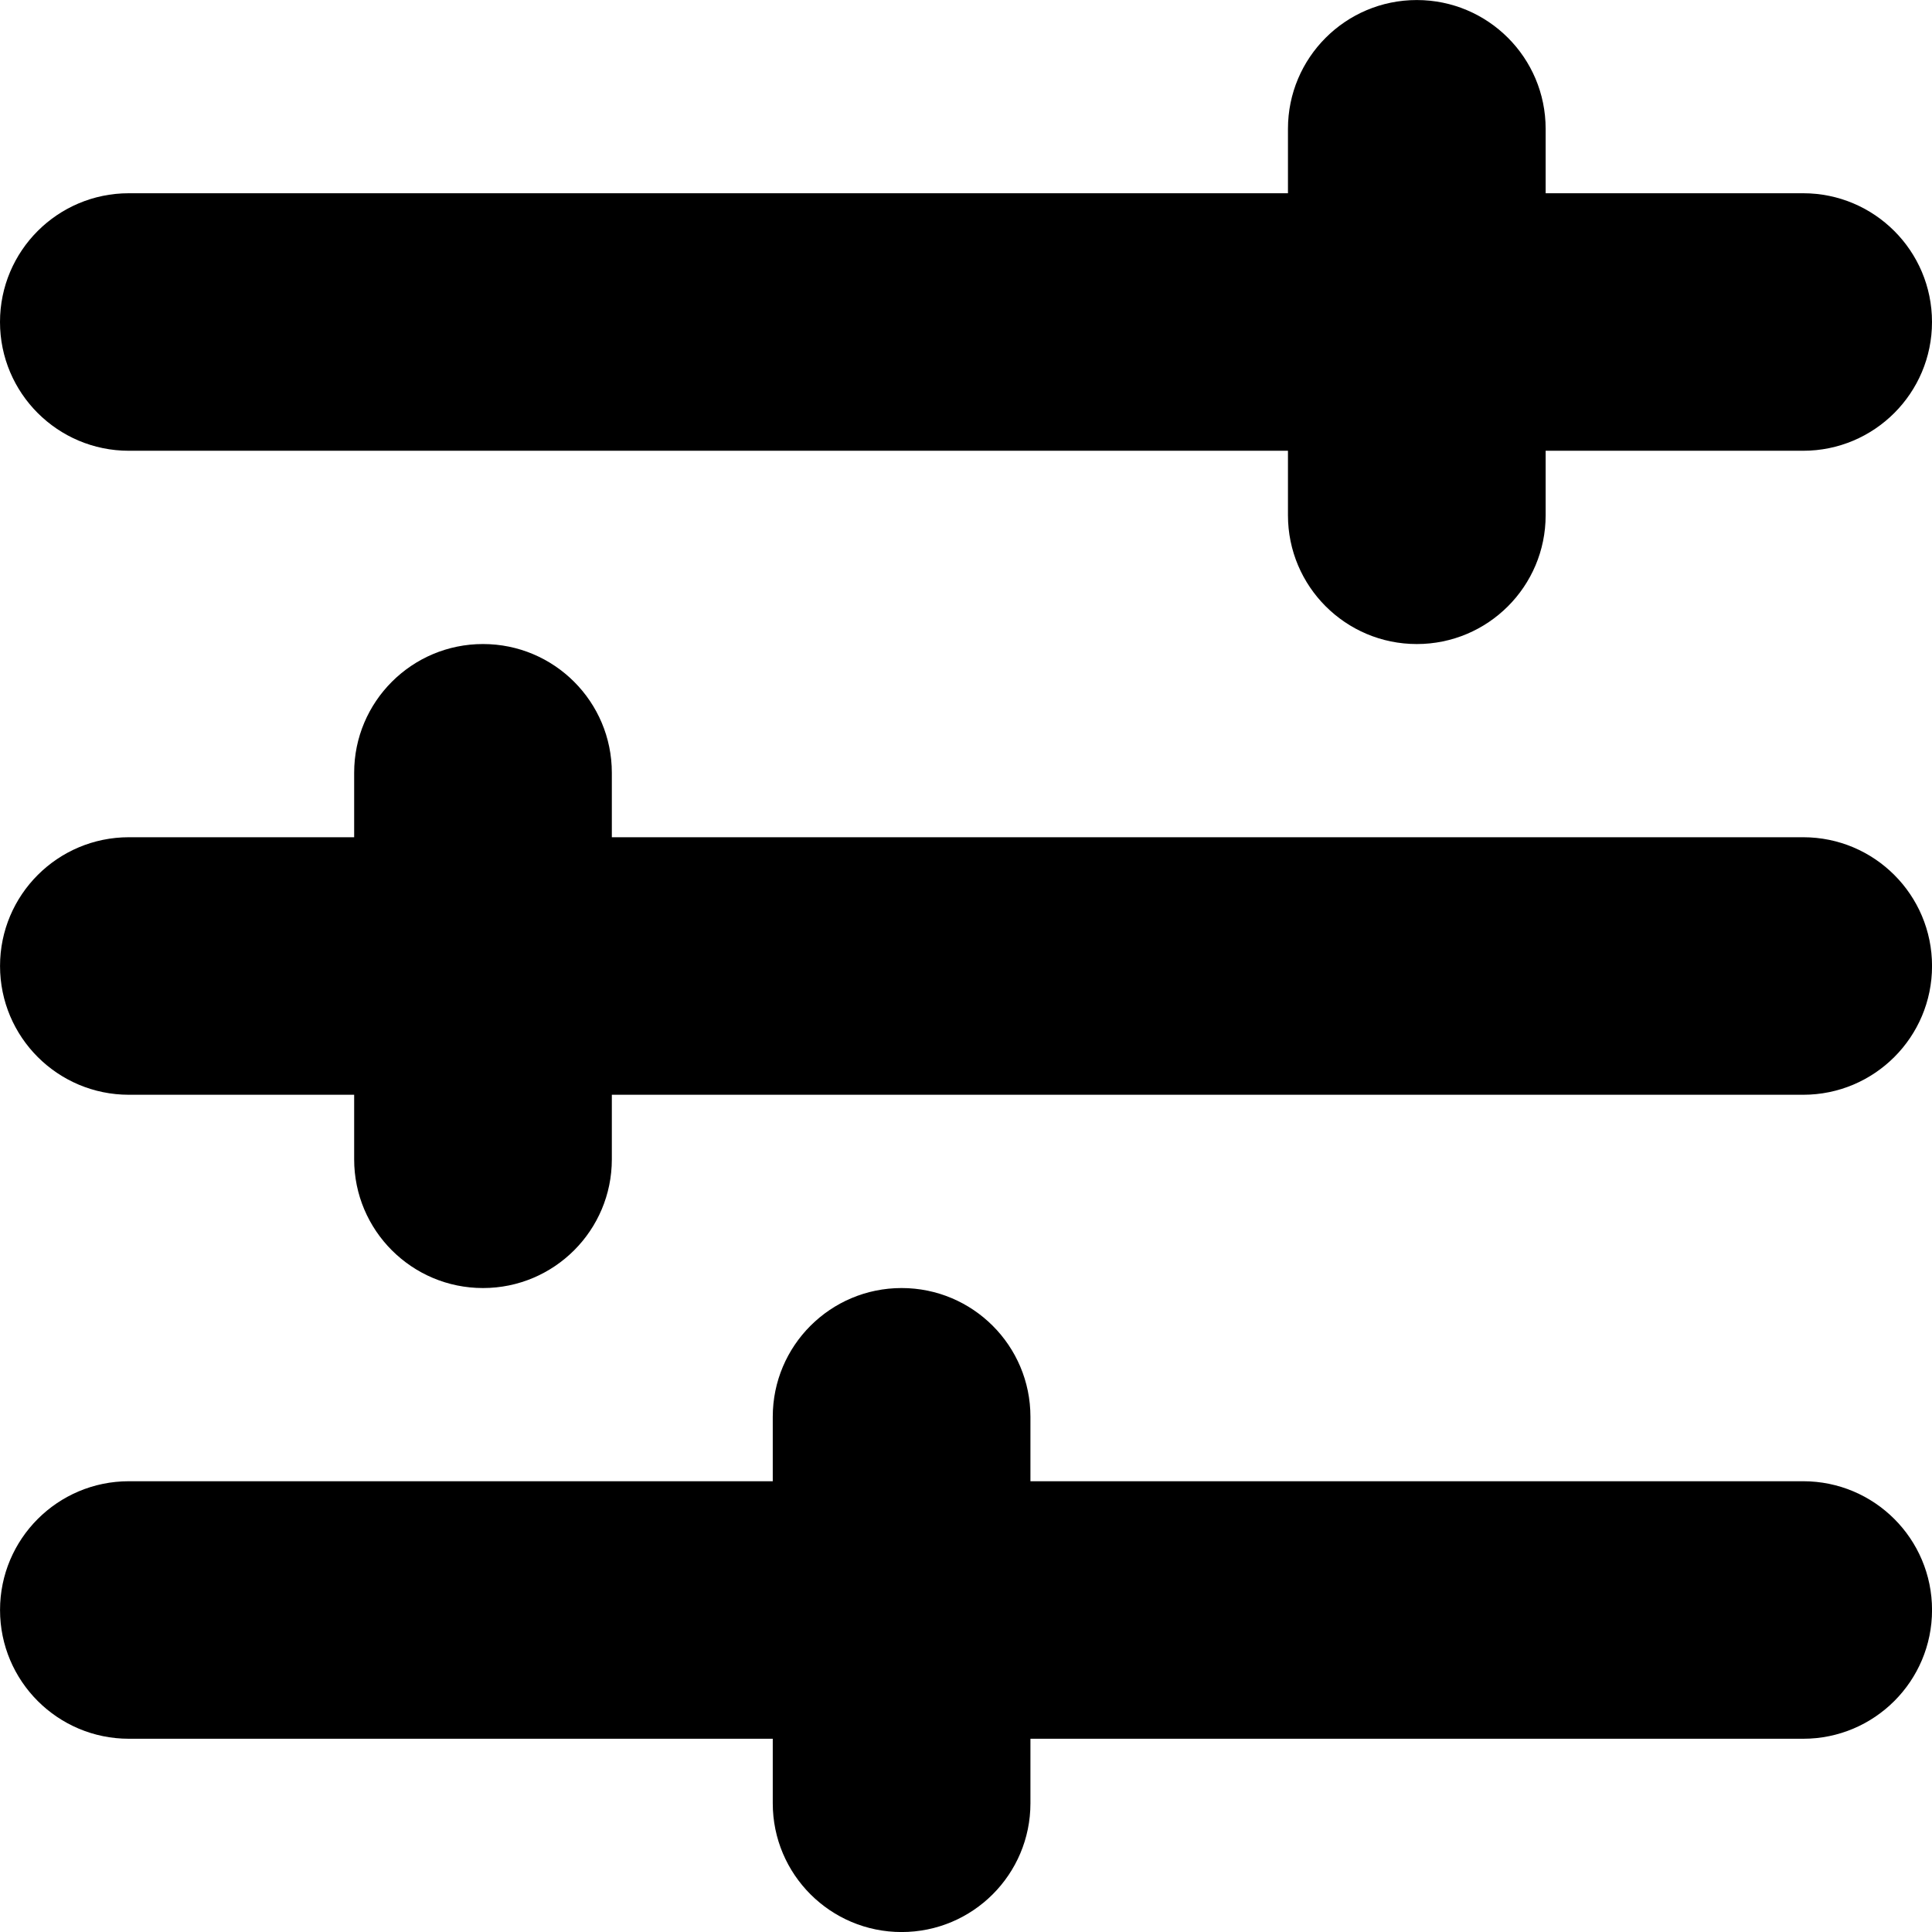
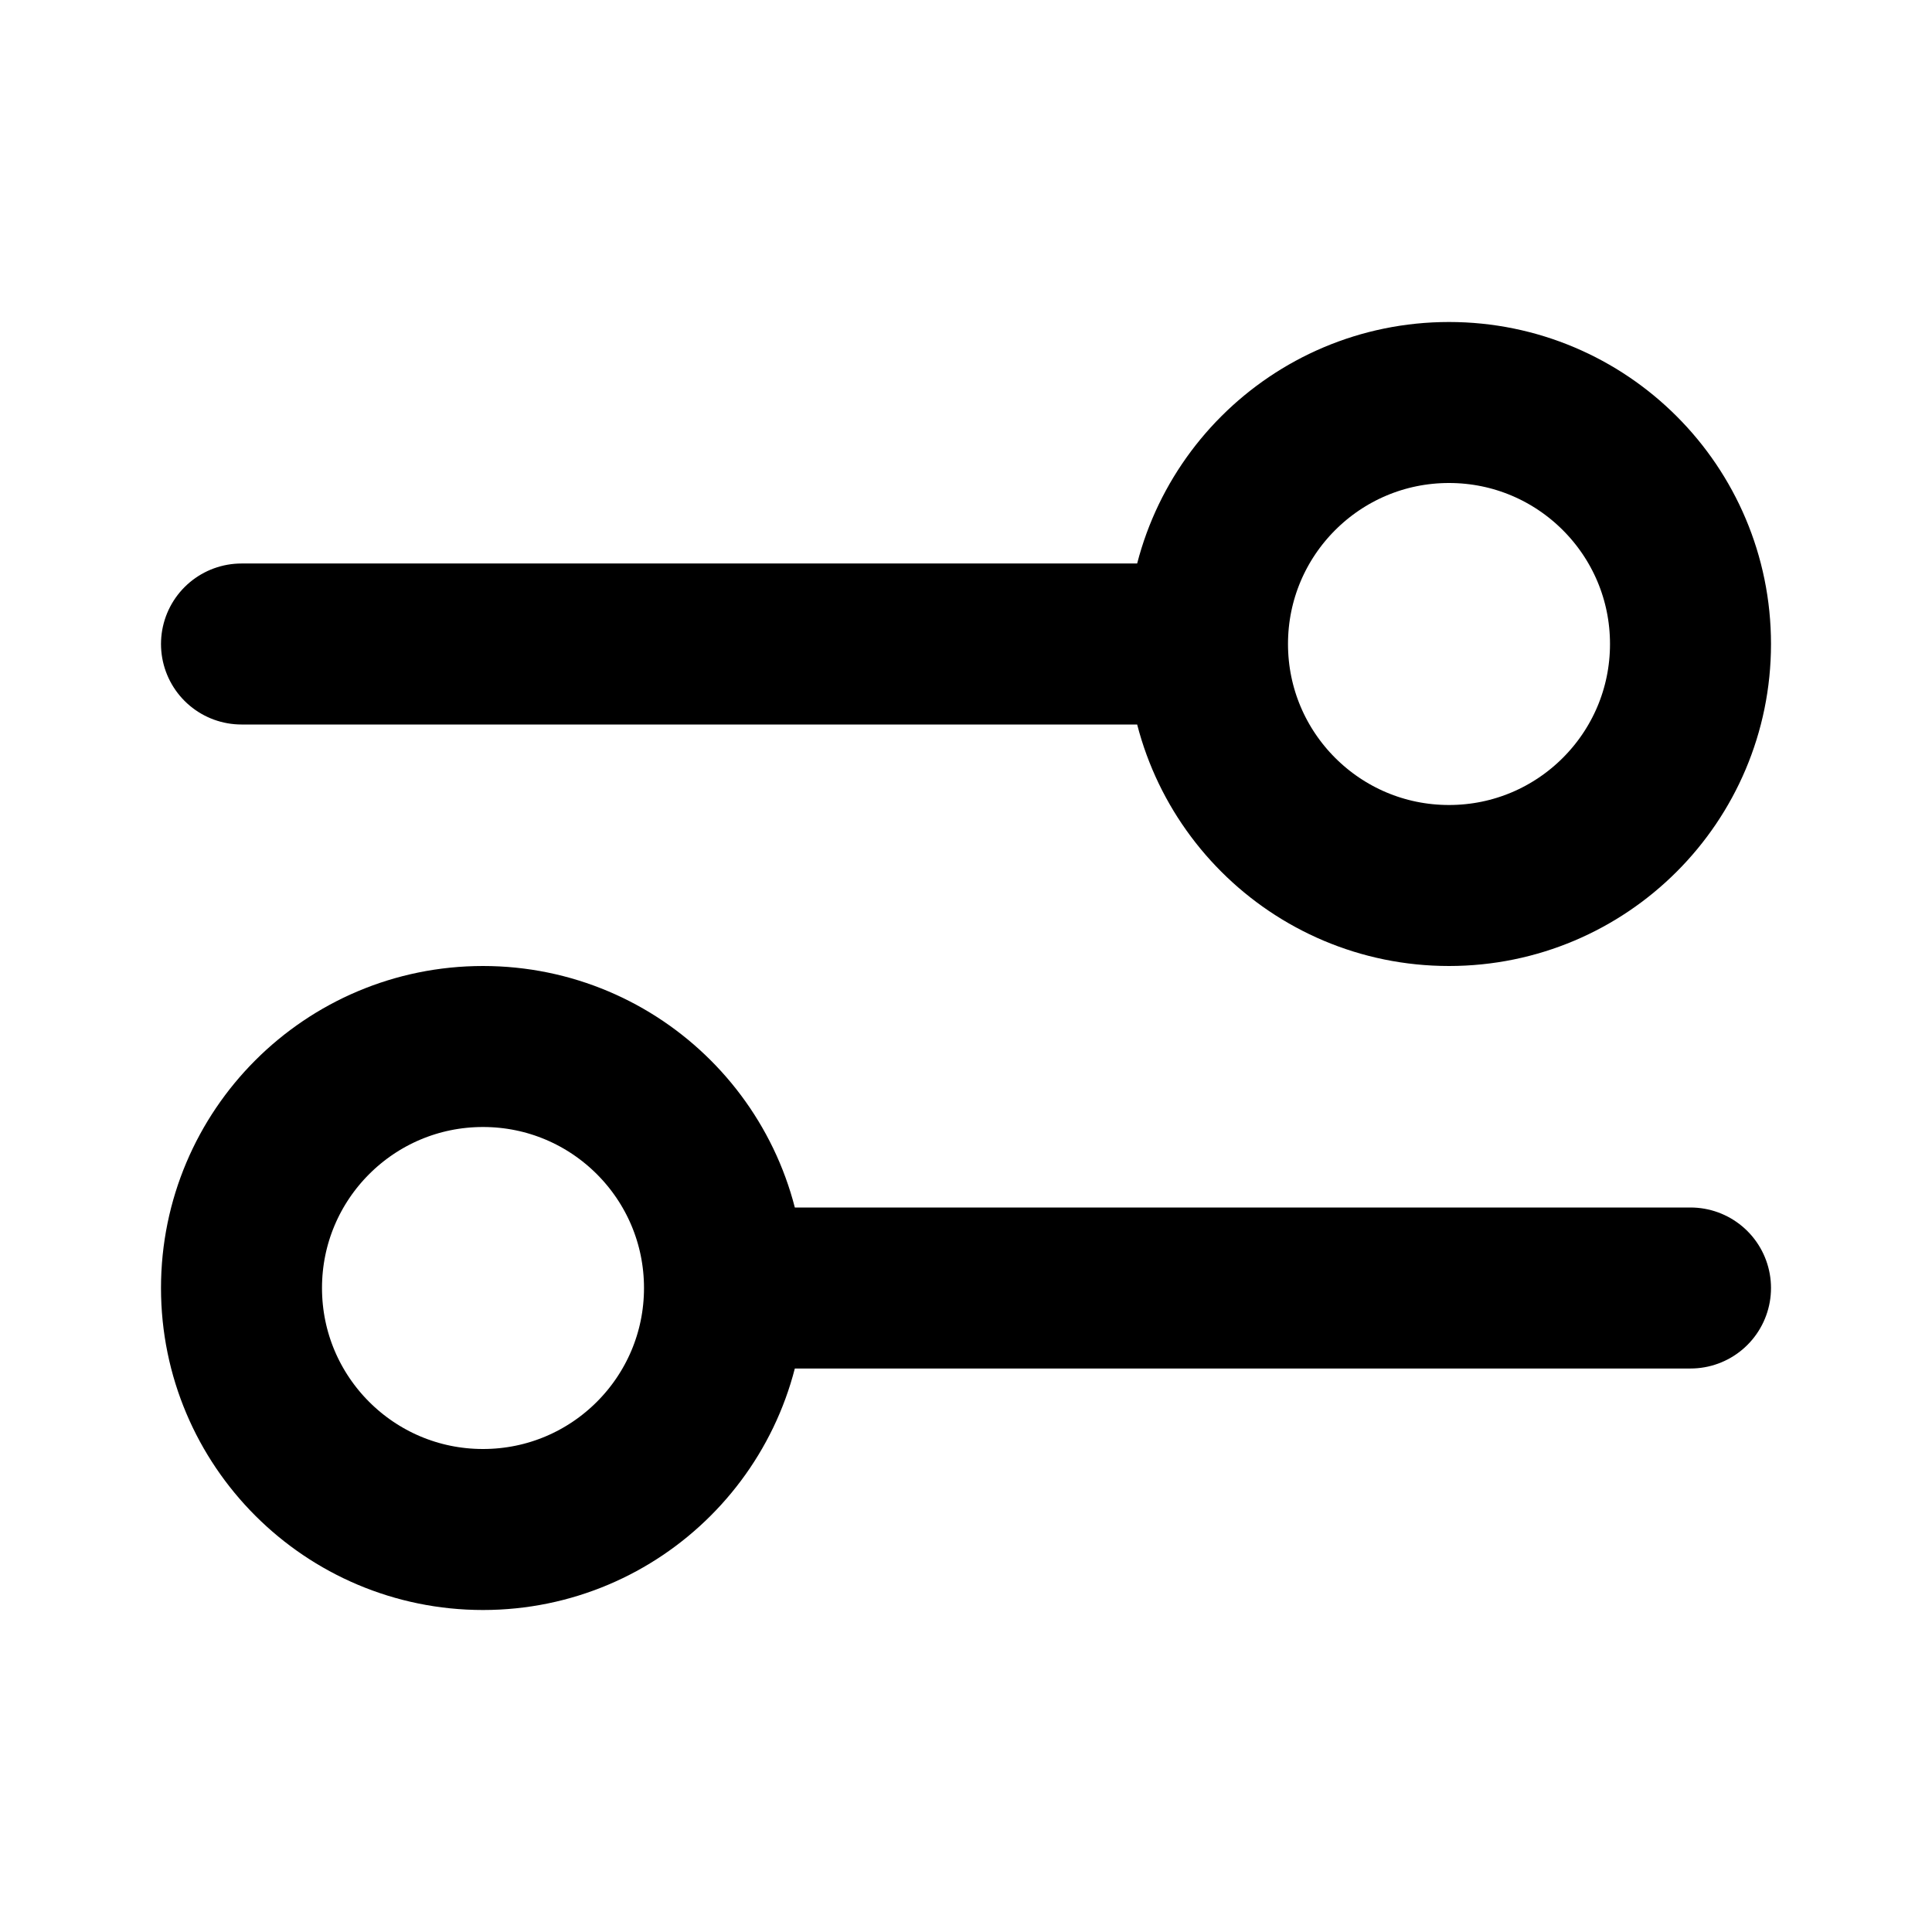
- <svg xmlns="http://www.w3.org/2000/svg" viewBox="0 0 600 600" version="1.1" id="svg9724" width="600" height="600">
-   <defs id="defs9728" />
-   <g id="g10449" transform="matrix(0.9517321,0,0,0.9511579,13.90117,12.16879)" style="stroke-width:1.051">
-     <path id="path356" style="color:#000000;fill:#000000;stroke-linecap:round;-inkscape-stroke:none" d="M 447.709 -12.781 A 42.041 42.041 0 0 0 405.668 29.26 L 405.668 50.302 L 27.435 50.302 A 42.041 42.041 0 0 0 -14.606 92.341 A 42.041 42.041 0 0 0 27.435 134.383 L 405.668 134.383 L 405.668 155.449 A 42.041 42.041 0 0 0 447.709 197.491 A 42.041 42.041 0 0 0 489.75 155.449 L 489.75 134.383 L 573.78 134.383 A 42.041 42.041 0 0 0 615.823 92.341 A 42.041 42.041 0 0 0 573.78 50.302 L 489.75 50.302 L 489.75 29.26 A 42.041 42.041 0 0 0 447.709 -12.781 z M 143.001 197.489 A 42.041 42.041 0 0 0 100.958 239.53 L 100.958 260.57 L 27.447 260.57 A 42.041 42.041 0 0 0 -14.594 302.611 A 42.041 42.041 0 0 0 27.447 344.653 L 100.958 344.653 L 100.958 365.719 A 42.041 42.041 0 0 0 143.001 407.761 A 42.041 42.041 0 0 0 185.042 365.719 L 185.042 344.653 L 573.795 344.653 A 42.041 42.041 0 0 0 615.836 302.611 A 42.041 42.041 0 0 0 573.795 260.57 L 185.042 260.57 L 185.042 239.53 A 42.041 42.041 0 0 0 143.001 197.489 z M 279.594 407.761 A 42.041 42.041 0 0 0 237.553 449.8 L 237.553 470.84 L 27.447 470.84 A 42.041 42.041 0 0 0 -14.594 512.881 A 42.041 42.041 0 0 0 27.447 554.921 L 237.553 554.921 L 237.553 575.989 A 42.041 42.041 0 0 0 279.594 618.029 A 42.041 42.041 0 0 0 321.635 575.989 L 321.635 554.921 L 573.795 554.921 A 42.041 42.041 0 0 0 615.836 512.881 A 42.041 42.041 0 0 0 573.795 470.84 L 321.635 470.84 L 321.635 449.8 A 42.041 42.041 0 0 0 279.594 407.761 z " />
+ <svg xmlns="http://www.w3.org/2000/svg" width="64px" height="64px" viewBox="0 0 24 24" fill="none">
+   <g id="SVGRepo_bgCarrier" stroke-width="0" />
+   <g id="SVGRepo_tracerCarrier" stroke-linecap="round" stroke-linejoin="round" />
+   <g id="SVGRepo_iconCarrier">
+     <path d="M3 8L15 8M15 8C15 9.657 16.343 11 18 11C19.657 11 21 9.657 21 8C21 6.343 19.657 5 18 5C16.343 5 15 6.343 15 8ZM9 16L21 16M9 16C9 17.657 7.657 19 6 19C4.343 19 3 17.657 3 16C3 14.343 4.343 13 6 13C7.657 13 9 14.343 9 16Z" stroke="#000000" stroke-width="2" stroke-linecap="round" stroke-linejoin="round" />
  </g>
</svg>
